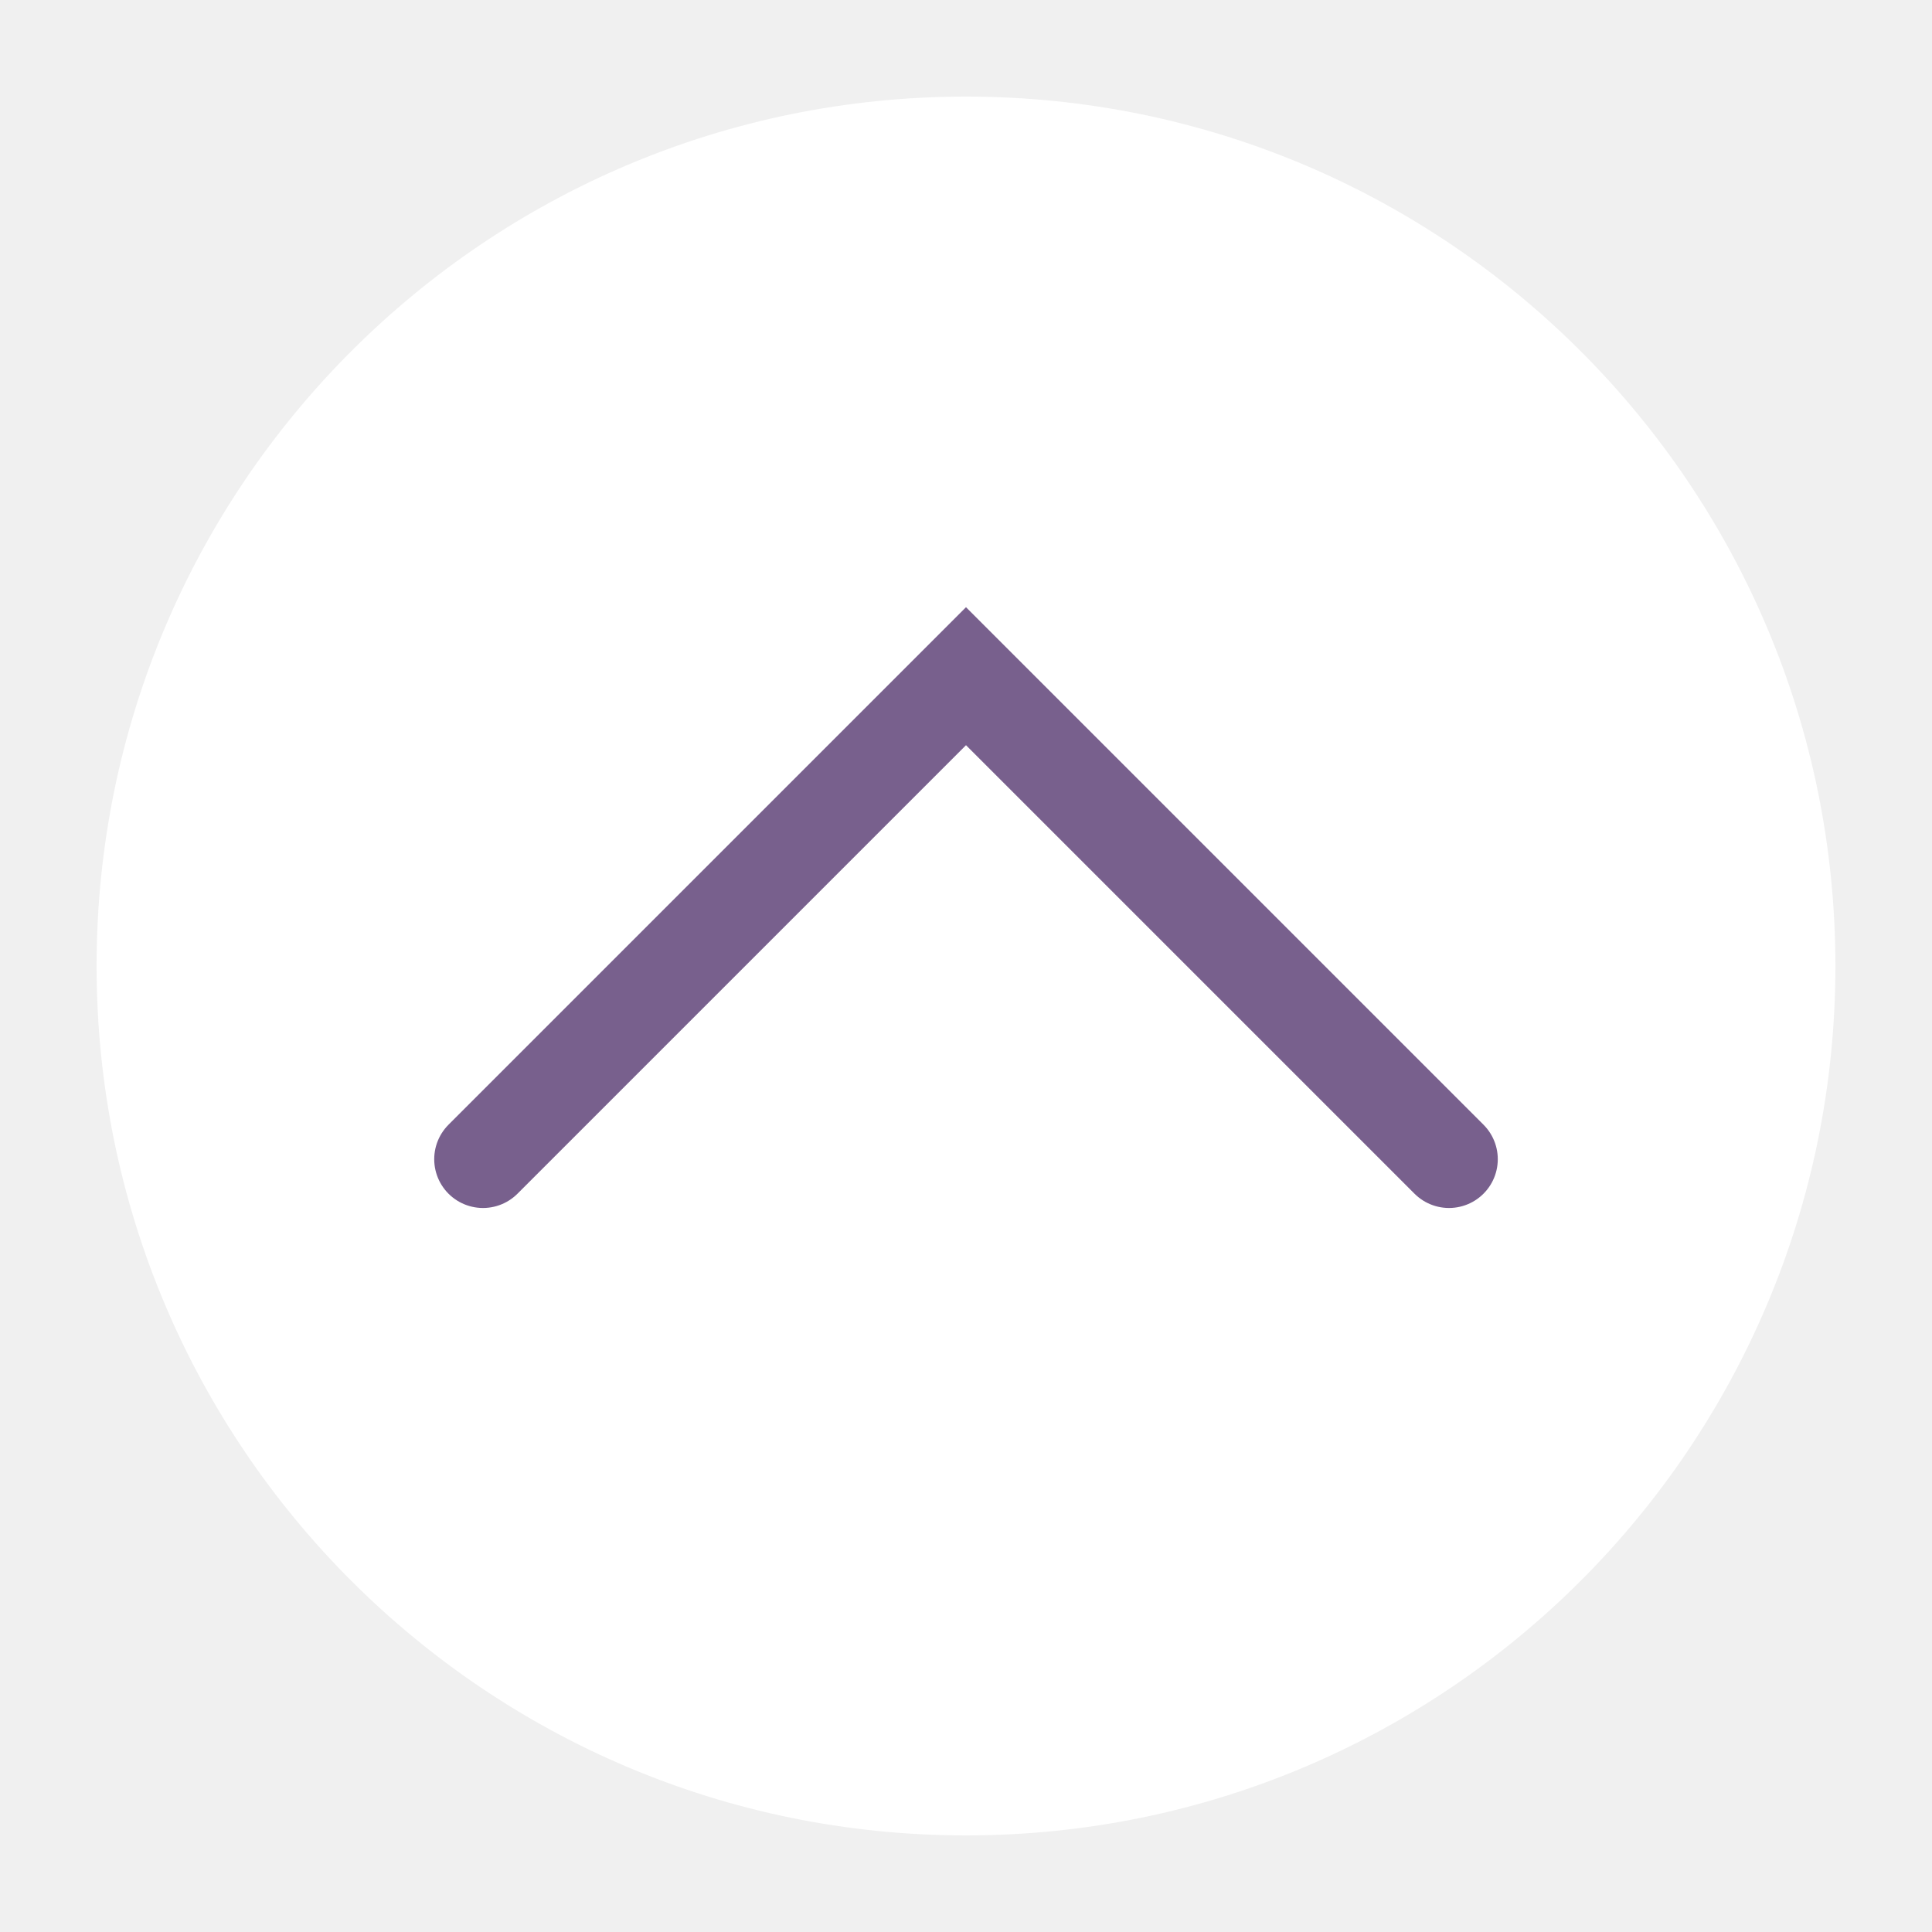
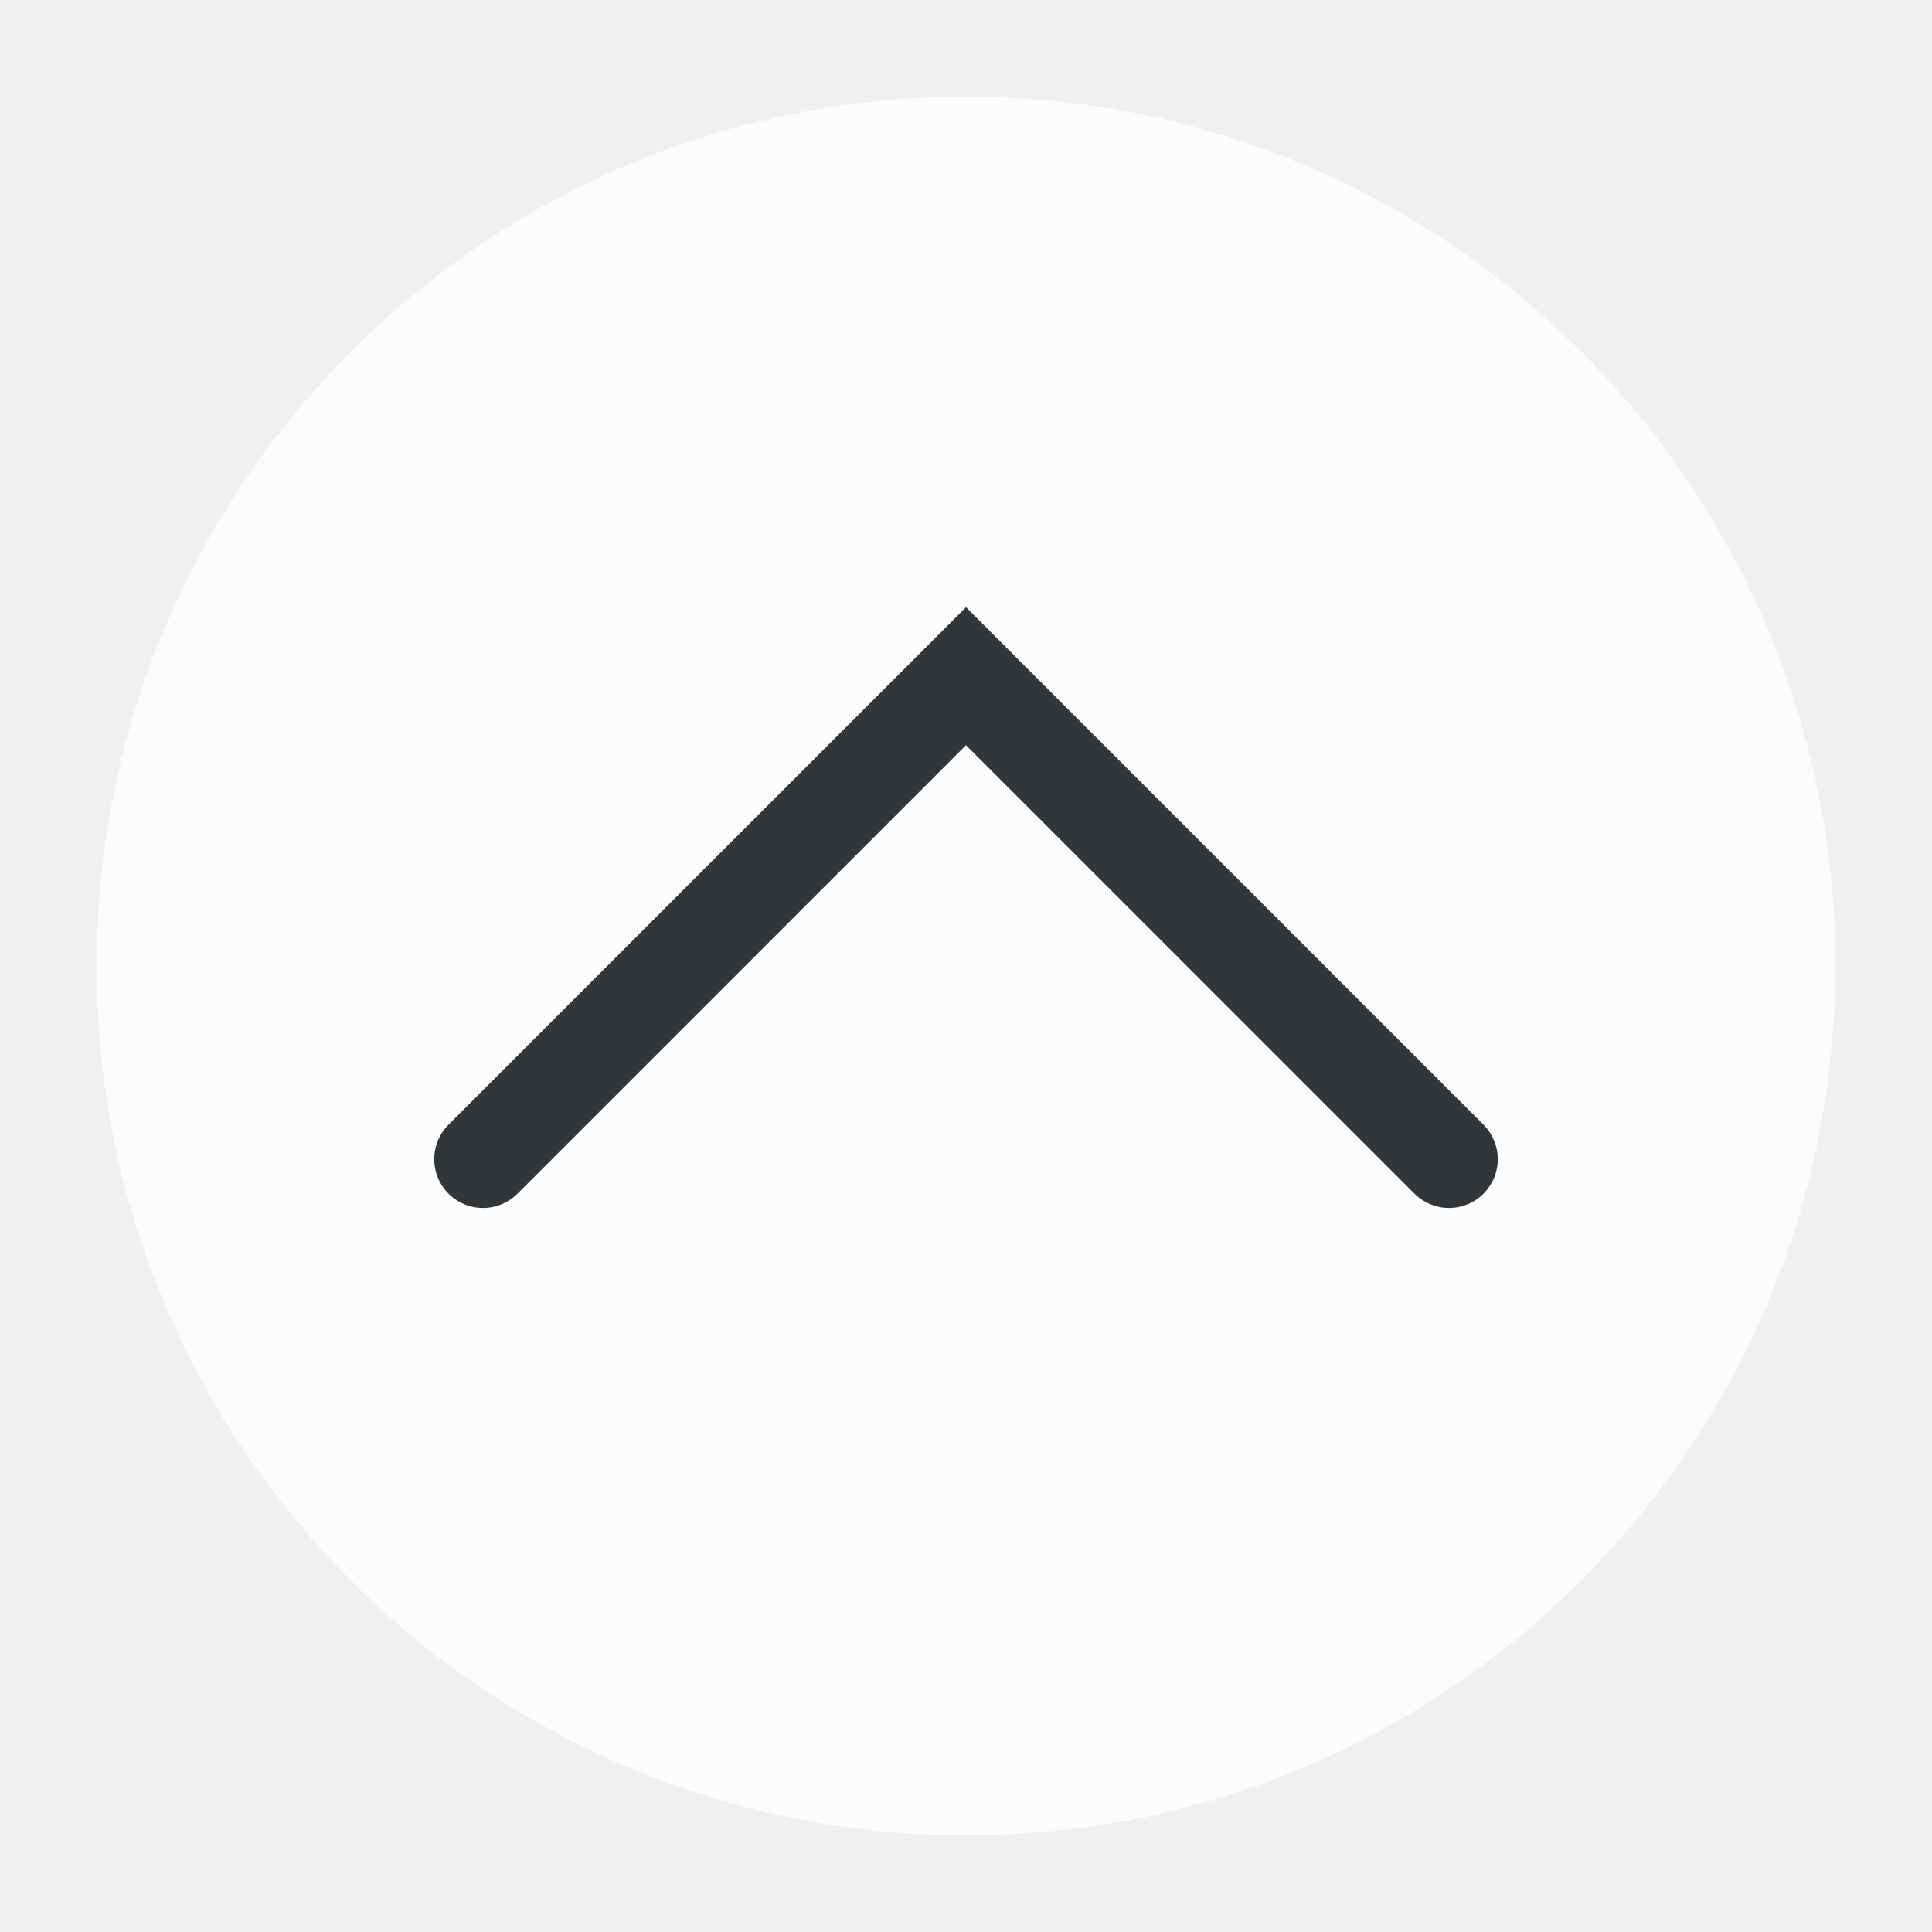
<svg xmlns="http://www.w3.org/2000/svg" viewBox="0 0 50 50" version="1.2" baseProfile="tiny">
  <defs>
</defs>
  <g fill="none" stroke="black" stroke-width="1" fill-rule="evenodd" stroke-linecap="square" stroke-linejoin="bevel">
-     <g fill="#ffffff" fill-opacity="1" stroke="none" transform="matrix(2.5,0,0,2.5,2.5,2.5)" font-family="IBM Plex Sans" font-size="12" font-weight="400" font-style="normal">
+     <g fill="#fcfcfc" fill-opacity="1" stroke="none" transform="matrix(2.5,0,0,2.5,2.5,2.5)" font-family="IBM Plex Sans" font-size="12" font-weight="400" font-style="normal">
      <circle cx="9" cy="9" r="9" />
    </g>
-     <g fill="none" stroke="#78608d" stroke-opacity="1" stroke-width="1.01" stroke-linecap="round" stroke-linejoin="miter" stroke-miterlimit="2" transform="matrix(2.5,0,0,2.5,2.5,2.5)" font-family="IBM Plex Sans" font-size="12" font-weight="400" font-style="normal">
+     <g fill="none" stroke="#31363b" stroke-opacity="1" stroke-width="1.01" stroke-linecap="round" stroke-linejoin="miter" stroke-miterlimit="2" transform="matrix(2.5,0,0,2.5,2.5,2.5)" font-family="IBM Plex Sans" font-size="12" font-weight="400" font-style="normal">
      <polyline fill="none" vector-effect="none" points="4,11 9,6 14,11 " />
    </g>
    <g fill="none" stroke="#000000" stroke-opacity="1" stroke-width="1" stroke-linecap="square" stroke-linejoin="bevel" transform="matrix(1,0,0,1,0,0)" font-family="IBM Plex Sans" font-size="12" font-weight="400" font-style="normal">
</g>
  </g>
</svg>
